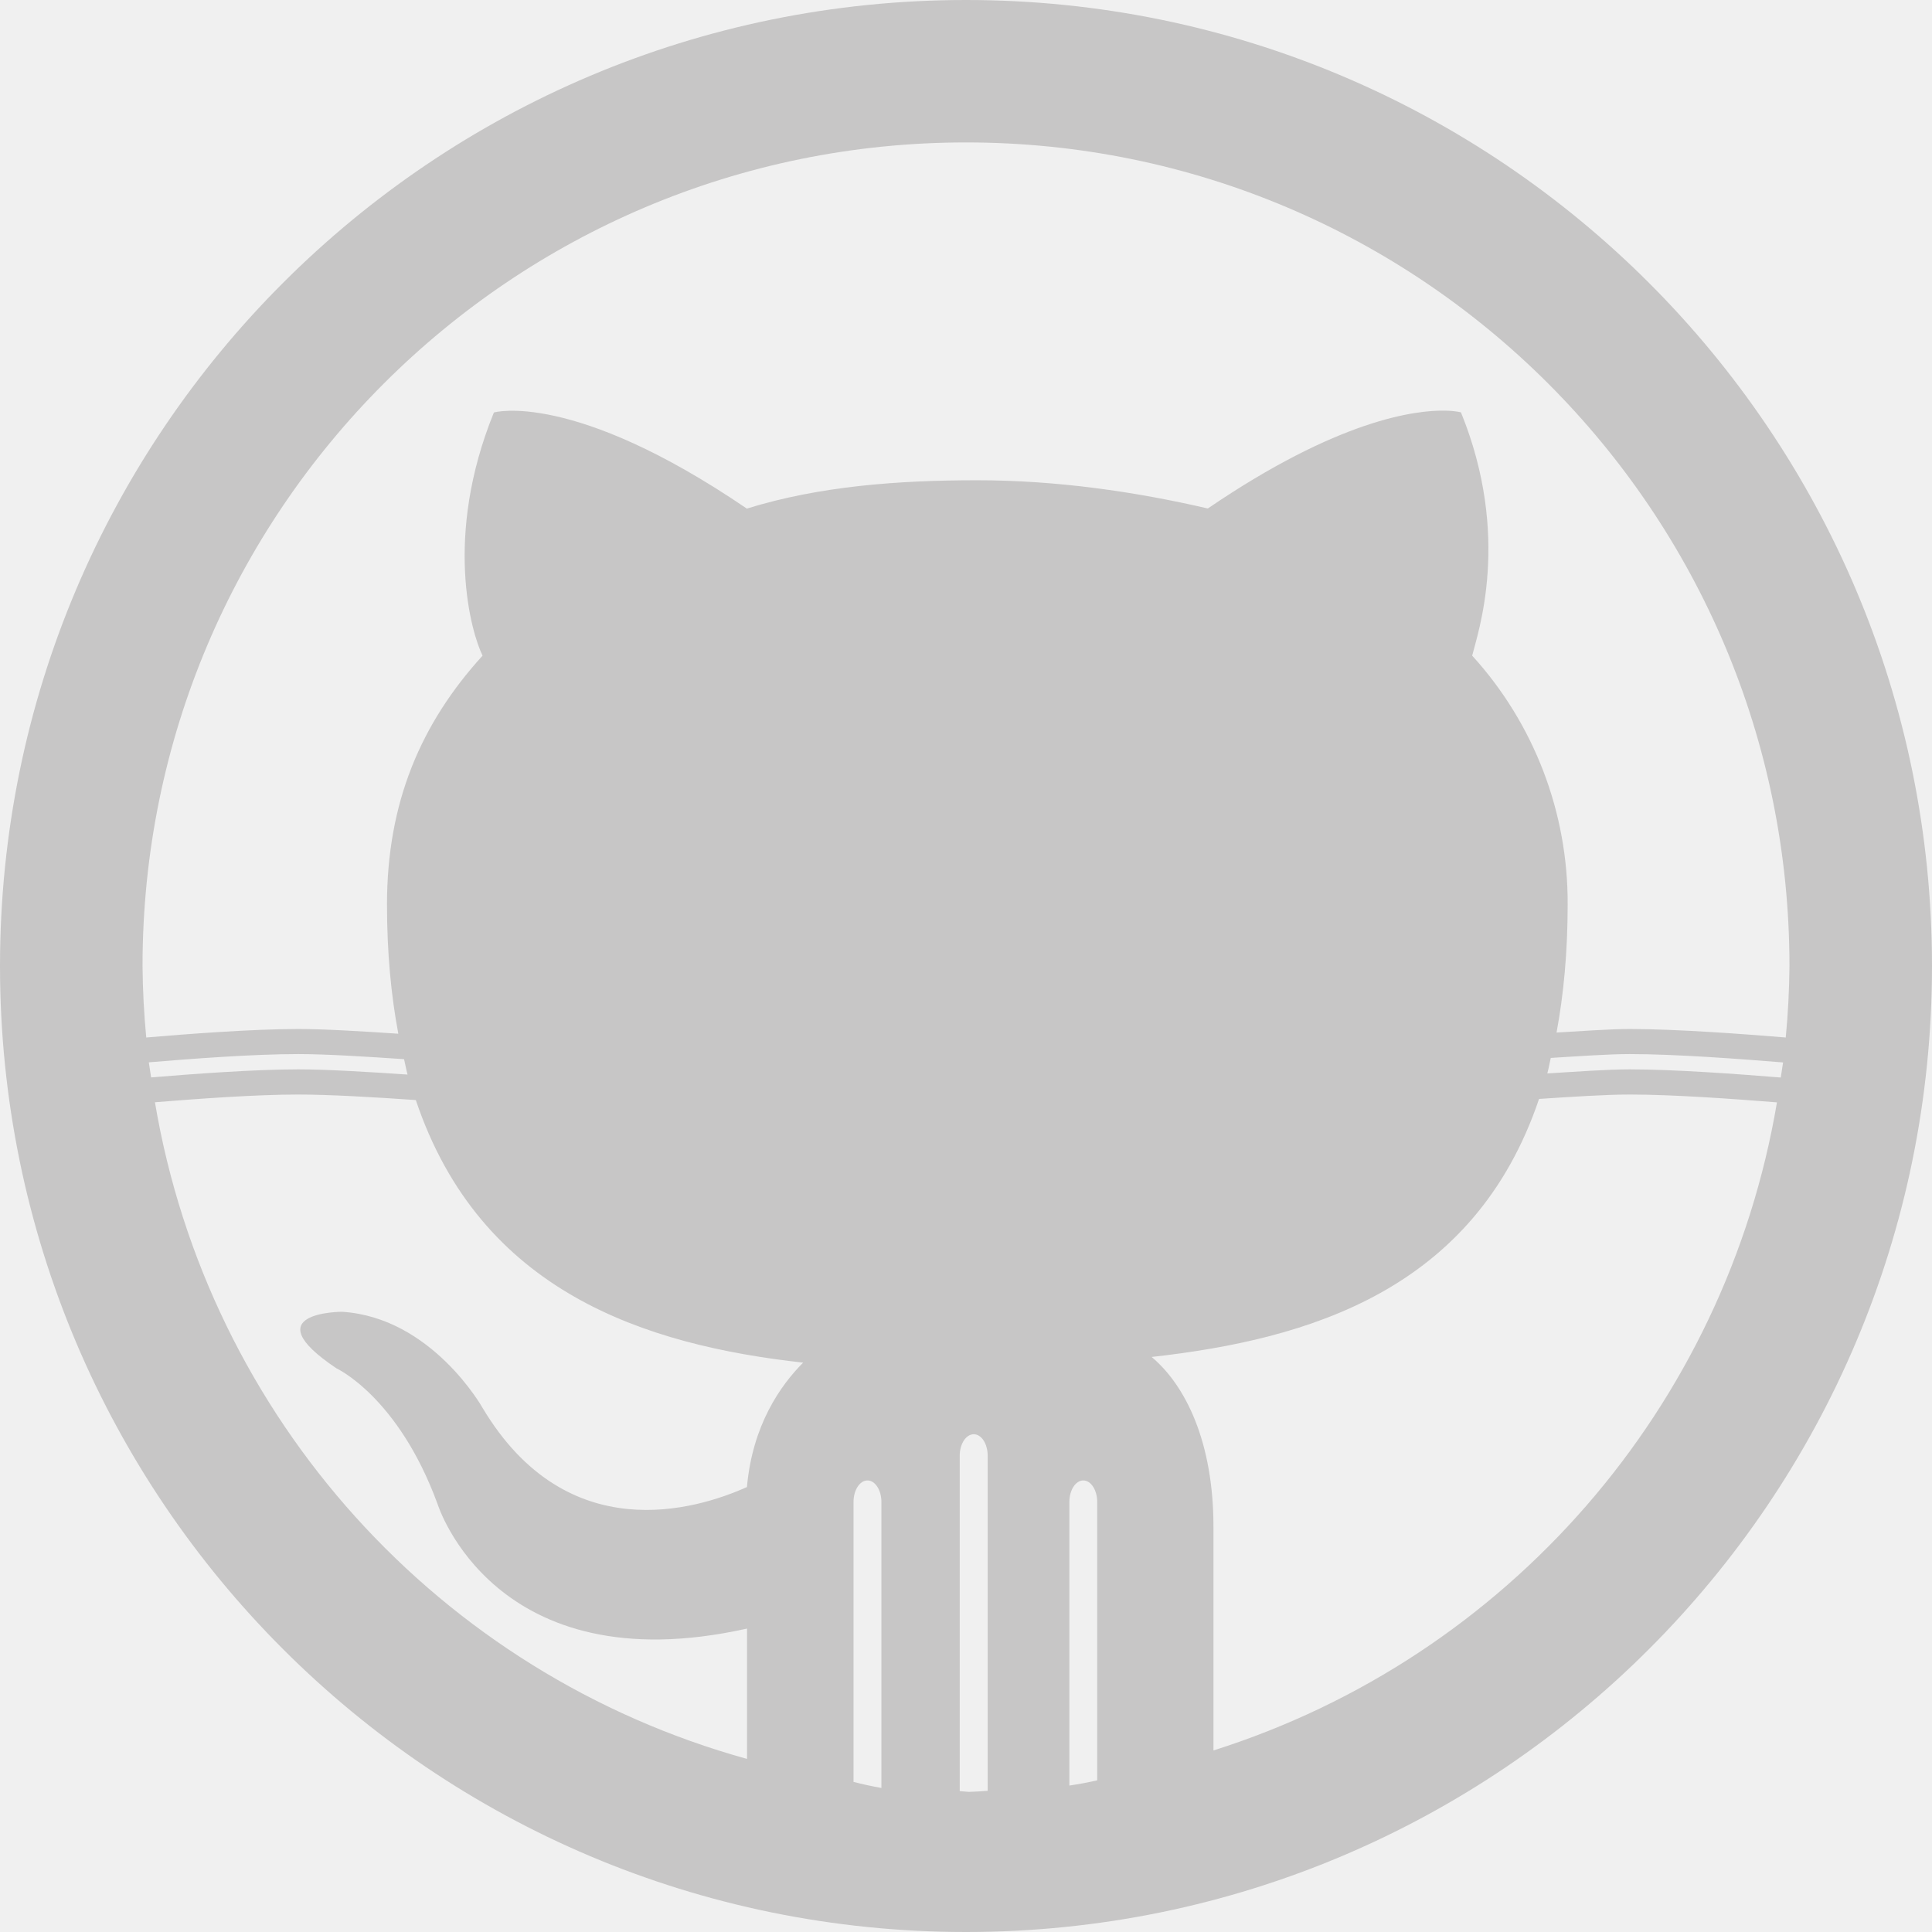
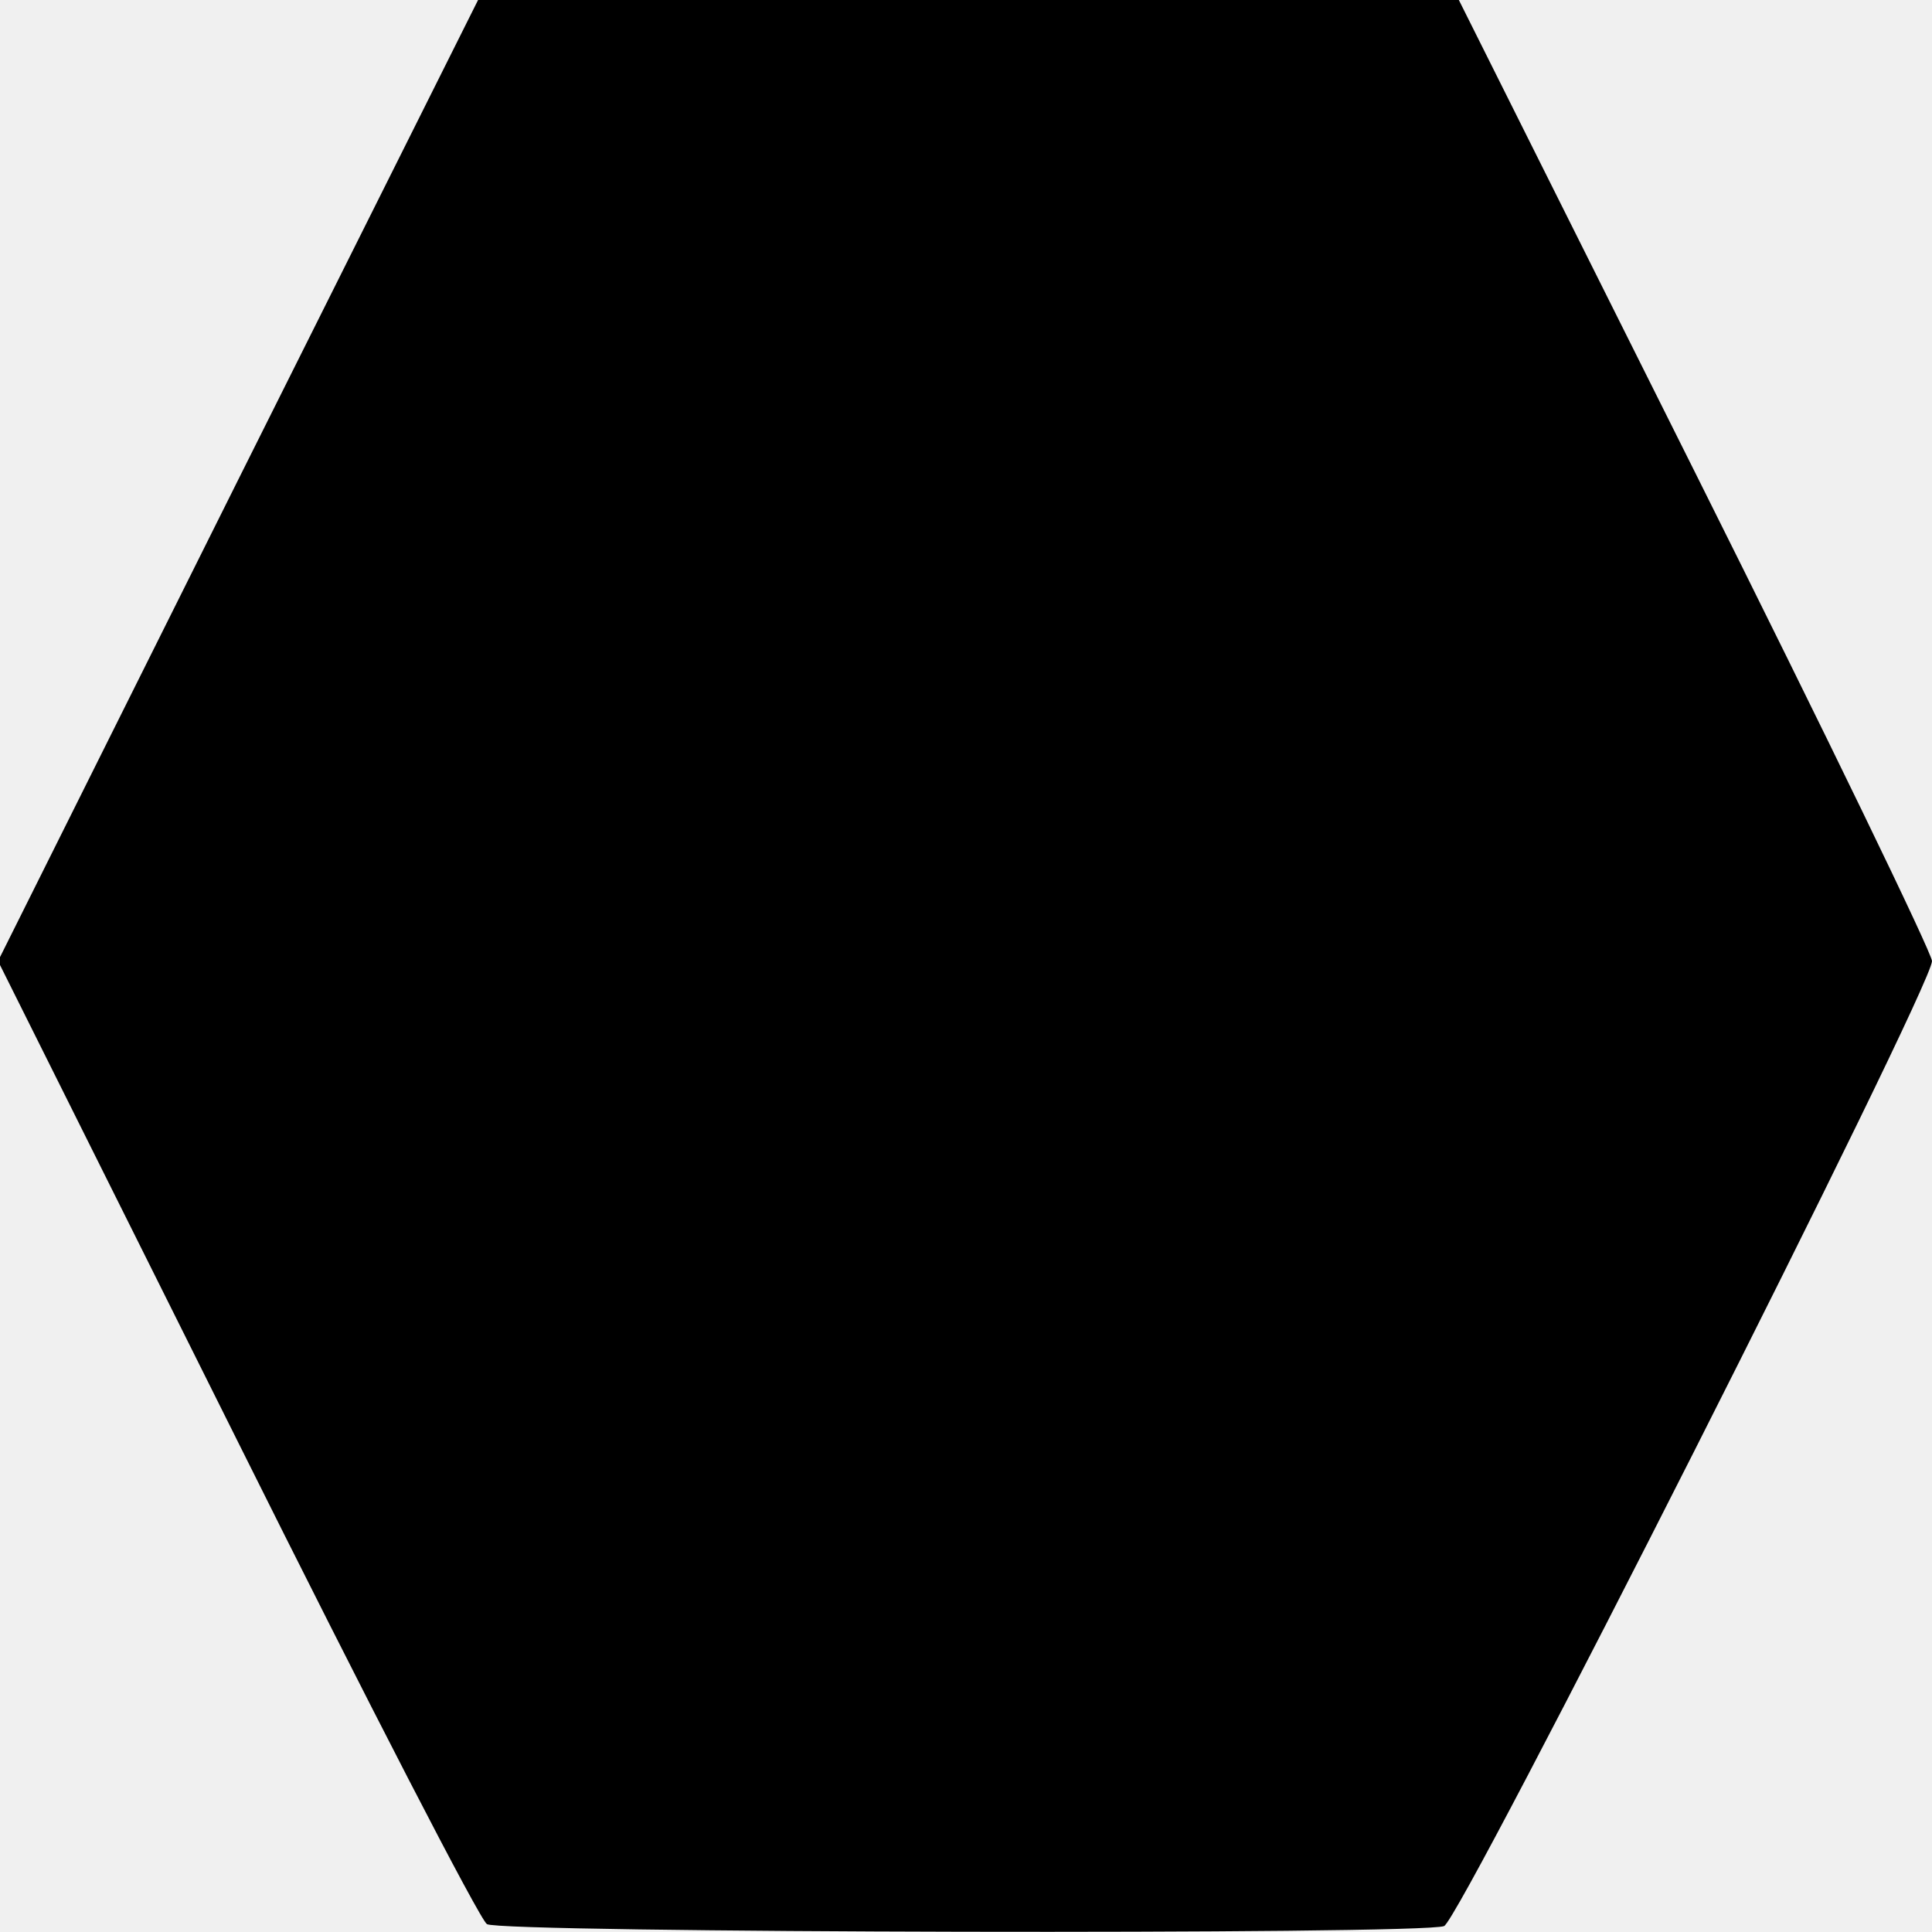
- <svg xmlns="http://www.w3.org/2000/svg" id="Layer_1" viewBox="0 0 36 36" width="36" height="36" version="1.1">
-   <defs id="defs15" />
-   <style id="style3">.Round_x0020_Corners_x0020_2_x0020_pt{fill:#FFF;stroke:#000;stroke-miterlimit:10}.Live_x0020_Reflect_x0020_X{fill:none}.Bevel_x0020_Soft{fill:url(#SVGID_1_)}.Dusk{fill:#FFF}.Foliage_GS{fill:#FD0}.Pompadour_GS{fill:#44ade2}.Pompadour_GS,.st0{fill-rule:evenodd;clip-rule:evenodd}.st0{fill:#191717}</style>
-   <linearGradient id="SVGID_1_" gradientUnits="userSpaceOnUse" x1="-216.625" y1="-385.75" x2="-215.918" y2="-385.043">
-     <stop offset="0" id="stop6" stop-color="#dedfe3" />
-     <stop offset=".174" id="stop8" stop-color="#d8d9dd" />
-     <stop offset=".352" id="stop10" stop-color="#c9cacd" />
-     <stop offset=".532" id="stop12" stop-color="#b4b5b8" />
-     <stop offset=".714" id="stop14" stop-color="#989a9c" />
-     <stop offset=".895" id="stop16" stop-color="#797c7e" />
-     <stop offset="1" id="stop18" stop-color="#656b6c" />
-   </linearGradient>
-   <path style="fill:#231e1e;fill-opacity:0.2;stroke-width:0.81" d="M 18 0 A 18 18.001 0 0 0 0 18 A 18 18.001 0 0 0 18 36 A 18 18.001 0 0 0 36 18 A 18 18.001 0 0 0 18 0 z M 18 2.654 A 15.344 15.345 0 0 1 33.344 18 A 15.344 15.345 0 0 1 33.275 19.332 C 32.517 19.27 31.25 19.174 30.369 19.174 C 30.002 19.174 29.487 19.212 29.004 19.24 C 29.136 18.53 29.211 17.742 29.211 16.854 A 6.776 6.816 0 0 0 27.432 12.217 C 27.536 11.795 28.166 10.002 27.223 7.684 C 27.223 7.684 27.132 7.657 26.943 7.652 C 26.379 7.638 24.942 7.815 22.506 9.475 C 21.143 9.158 19.677 8.949 18.211 8.949 C 16.744 8.949 15.277 9.055 13.916 9.477 C 10.667 7.264 9.203 7.686 9.203 7.686 C 8.26 10.004 8.783 11.795 8.992 12.217 C 7.84 13.482 7.211 14.957 7.211 16.854 C 7.211 17.749 7.287 18.544 7.422 19.262 C 6.767 19.218 6.051 19.174 5.559 19.174 C 4.687 19.174 3.47 19.269 2.725 19.332 A 15.344 15.345 0 0 1 2.656 18 A 15.344 15.345 0 0 1 18 2.654 z M 5.559 19.641 C 6.08 19.641 6.843 19.69 7.529 19.736 C 7.552 19.83 7.569 19.933 7.594 20.023 C 6.89 19.975 6.097 19.926 5.559 19.926 C 4.728 19.926 3.591 20.012 2.816 20.076 A 15.344 15.345 0 0 1 2.773 19.795 C 3.536 19.731 4.709 19.641 5.559 19.641 z M 30.369 19.641 C 31.228 19.641 32.447 19.734 33.225 19.797 A 15.344 15.345 0 0 1 33.182 20.078 C 32.391 20.014 31.209 19.926 30.369 19.926 C 29.956 19.926 29.377 19.968 28.832 20.002 C 28.857 19.91 28.874 19.808 28.896 19.713 C 29.419 19.681 29.973 19.641 30.369 19.641 z M 5.559 20.395 C 6.138 20.395 7.006 20.446 7.748 20.498 C 8.952 24.076 12.018 25.062 14.965 25.391 C 14.545 25.813 14.022 26.55 13.918 27.709 C 12.975 28.132 10.565 28.868 8.992 26.234 C 8.992 26.234 8.049 24.549 6.373 24.443 C 6.373 24.443 4.696 24.443 6.268 25.496 C 6.268 25.496 7.421 26.024 8.154 28.027 C 8.154 28.027 9.204 31.399 13.92 30.346 L 13.92 32.775 A 15.344 15.345 0 0 1 2.887 20.539 C 3.675 20.475 4.76 20.395 5.559 20.395 z M 30.369 20.395 C 31.178 20.395 32.305 20.477 33.111 20.541 A 15.344 15.345 0 0 1 22.611 32.617 L 22.611 28.447 C 22.611 26.866 22.088 25.812 21.459 25.285 C 24.409 24.956 27.476 24.033 28.678 20.477 C 29.274 20.438 29.915 20.395 30.369 20.395 z M 18.145 26.725 C 18.288 26.725 18.404 26.903 18.404 27.125 L 18.404 33.369 A 9.968 15.389 0 0 1 18.051 33.389 A 9.968 15.389 0 0 1 17.883 33.375 L 17.883 27.125 C 17.883 26.903 18.001 26.725 18.145 26.725 z M 16.164 27.586 C 16.308 27.586 16.424 27.766 16.424 27.988 L 16.424 33.316 A 9.968 15.389 0 0 1 15.904 33.203 L 15.904 27.988 C 15.904 27.766 16.02 27.586 16.164 27.586 z M 20.186 27.586 C 20.329 27.586 20.445 27.766 20.445 27.988 L 20.445 33.174 A 9.968 15.389 0 0 1 19.926 33.271 L 19.926 27.988 C 19.926 27.766 20.042 27.586 20.186 27.586 z " id="path57" />
+ <svg xmlns="http://www.w3.org/2000/svg" version="1.0" width="196pt" height="196pt" viewBox="0 0 196 196" preserveAspectRatio="xMidYMid meet">
+   <g transform="translate(0,196) scale(0.1,-0.1)" fill="#000000" stroke="none">
+     <path d="M241 1472 l-243 -487 242 -485 c133 -267 247 -488 254 -492 13 -9 948 -11 971 -2 17 7 495 952 495 979 0 8 -108 231 -240 495 l-240 480 -498 0 -497 0 -244 -488z" />
+   </g>
</svg>
